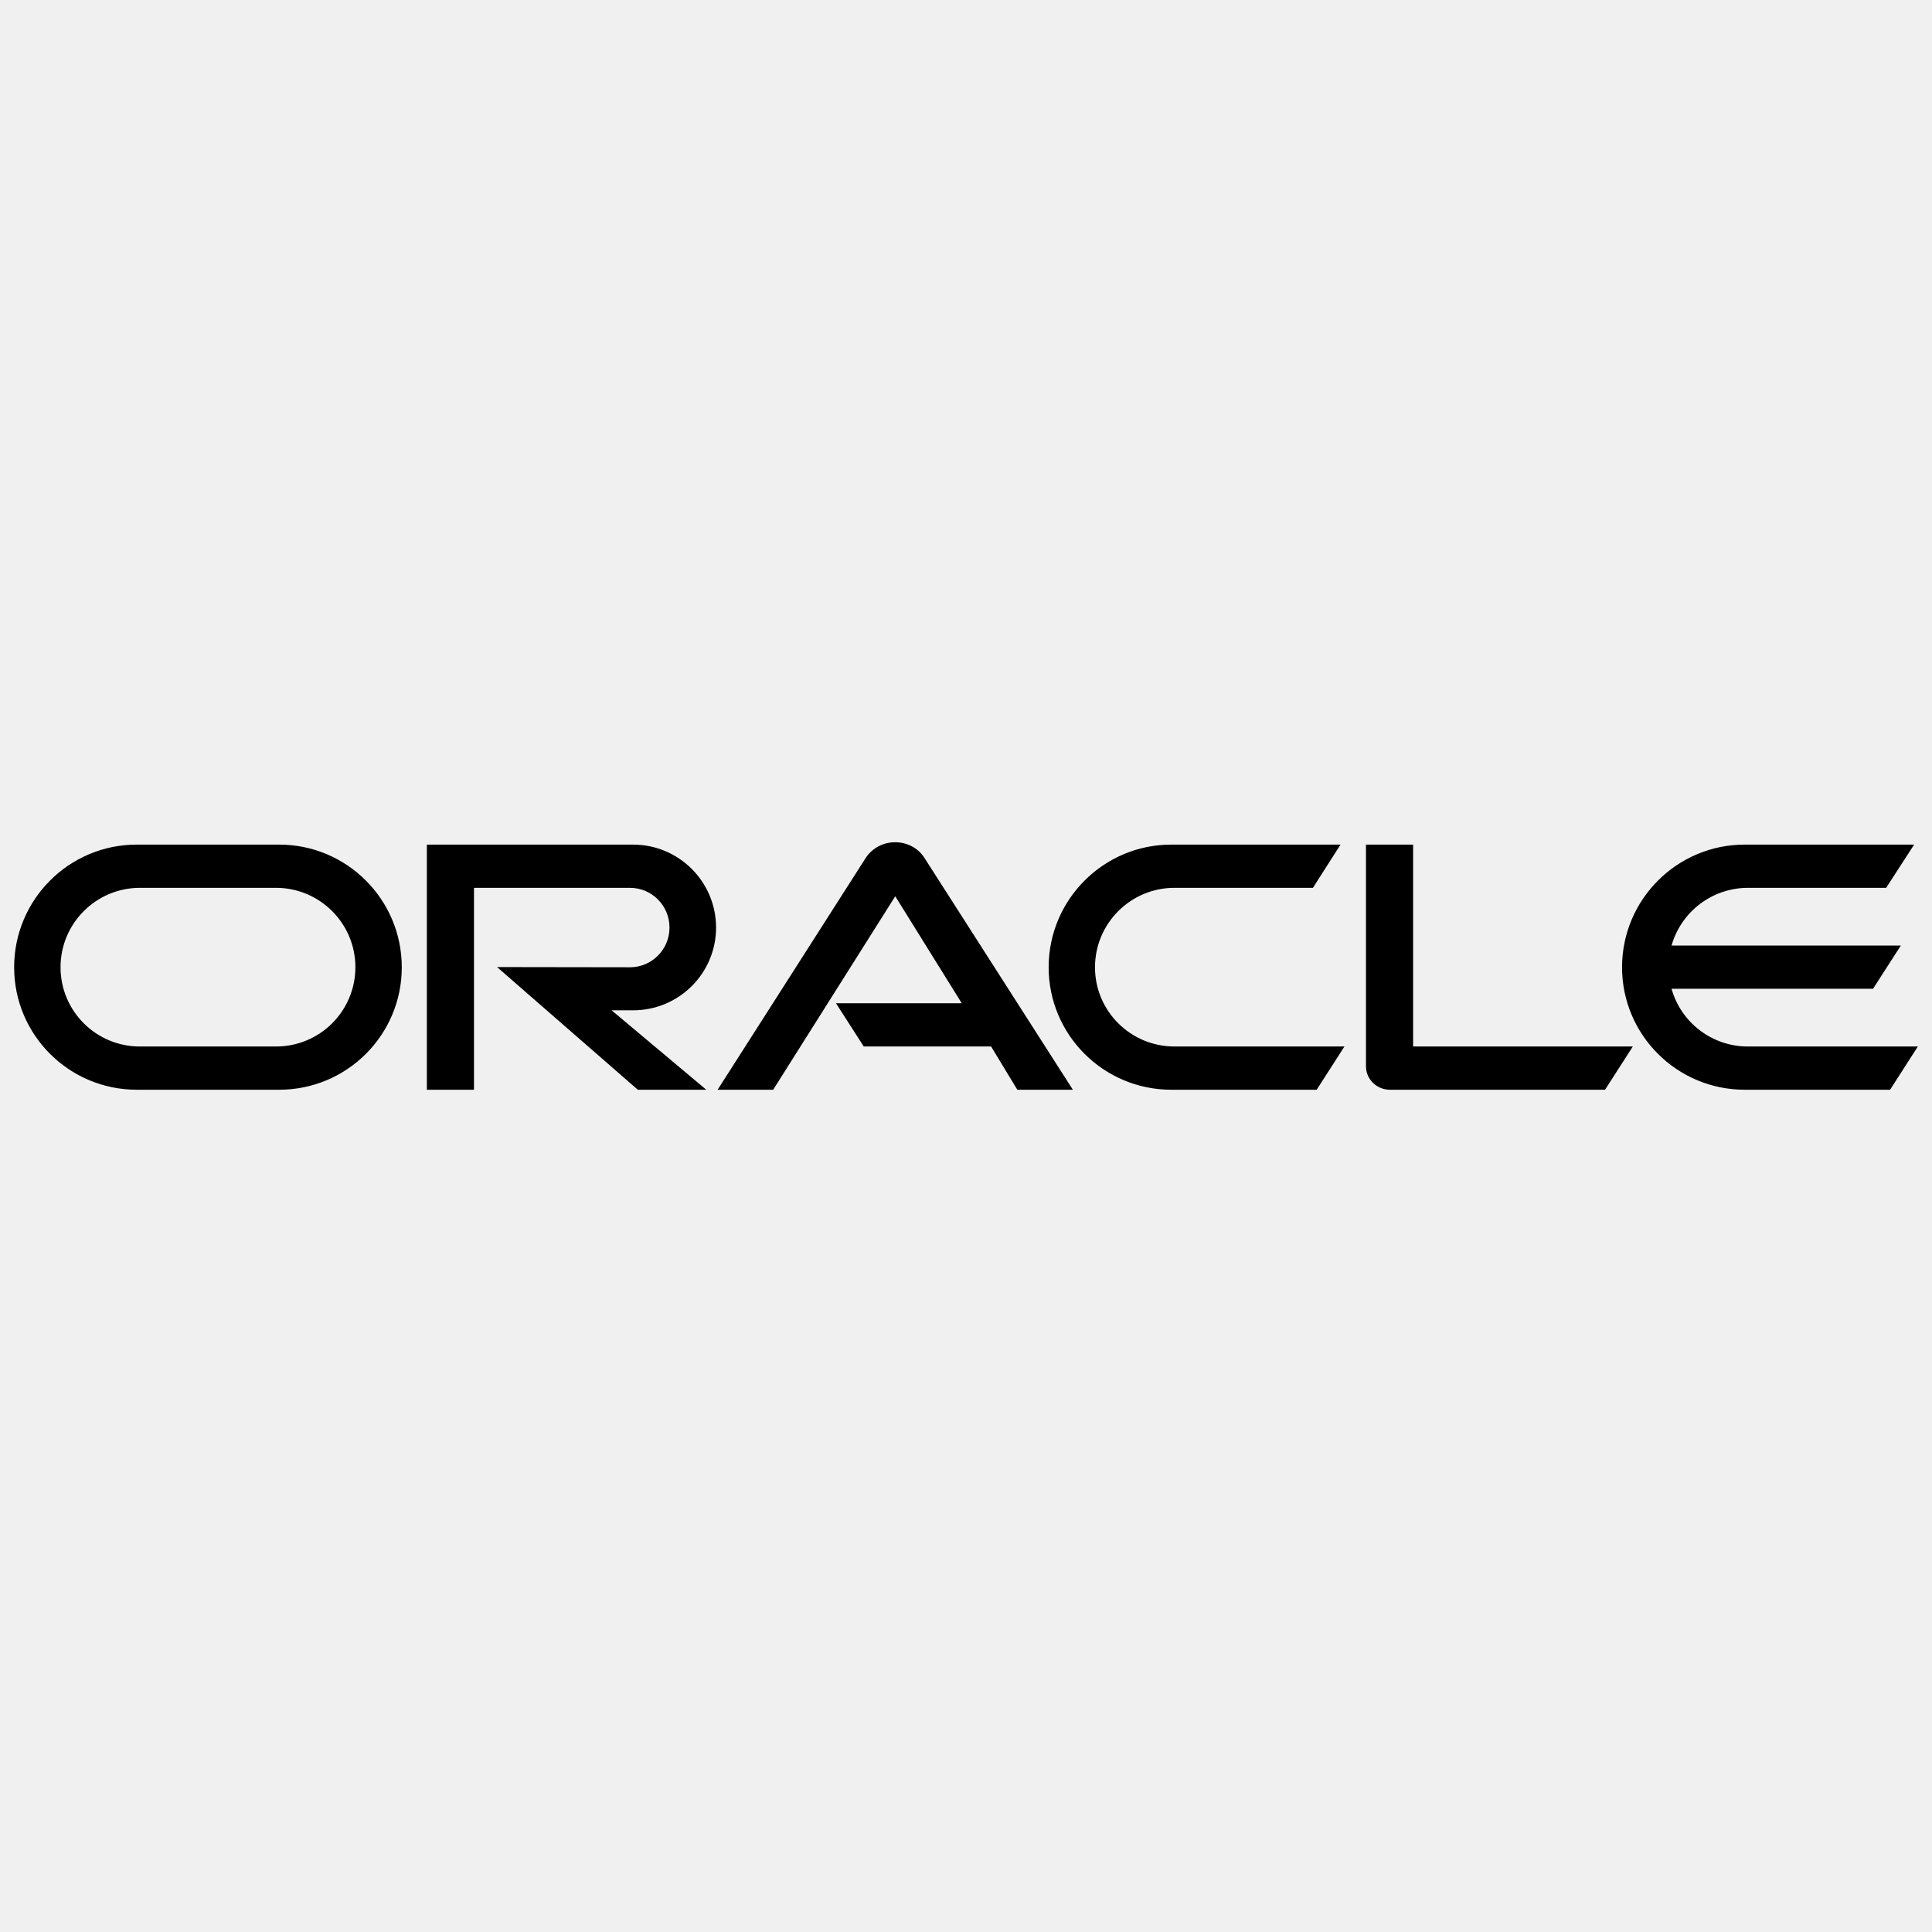
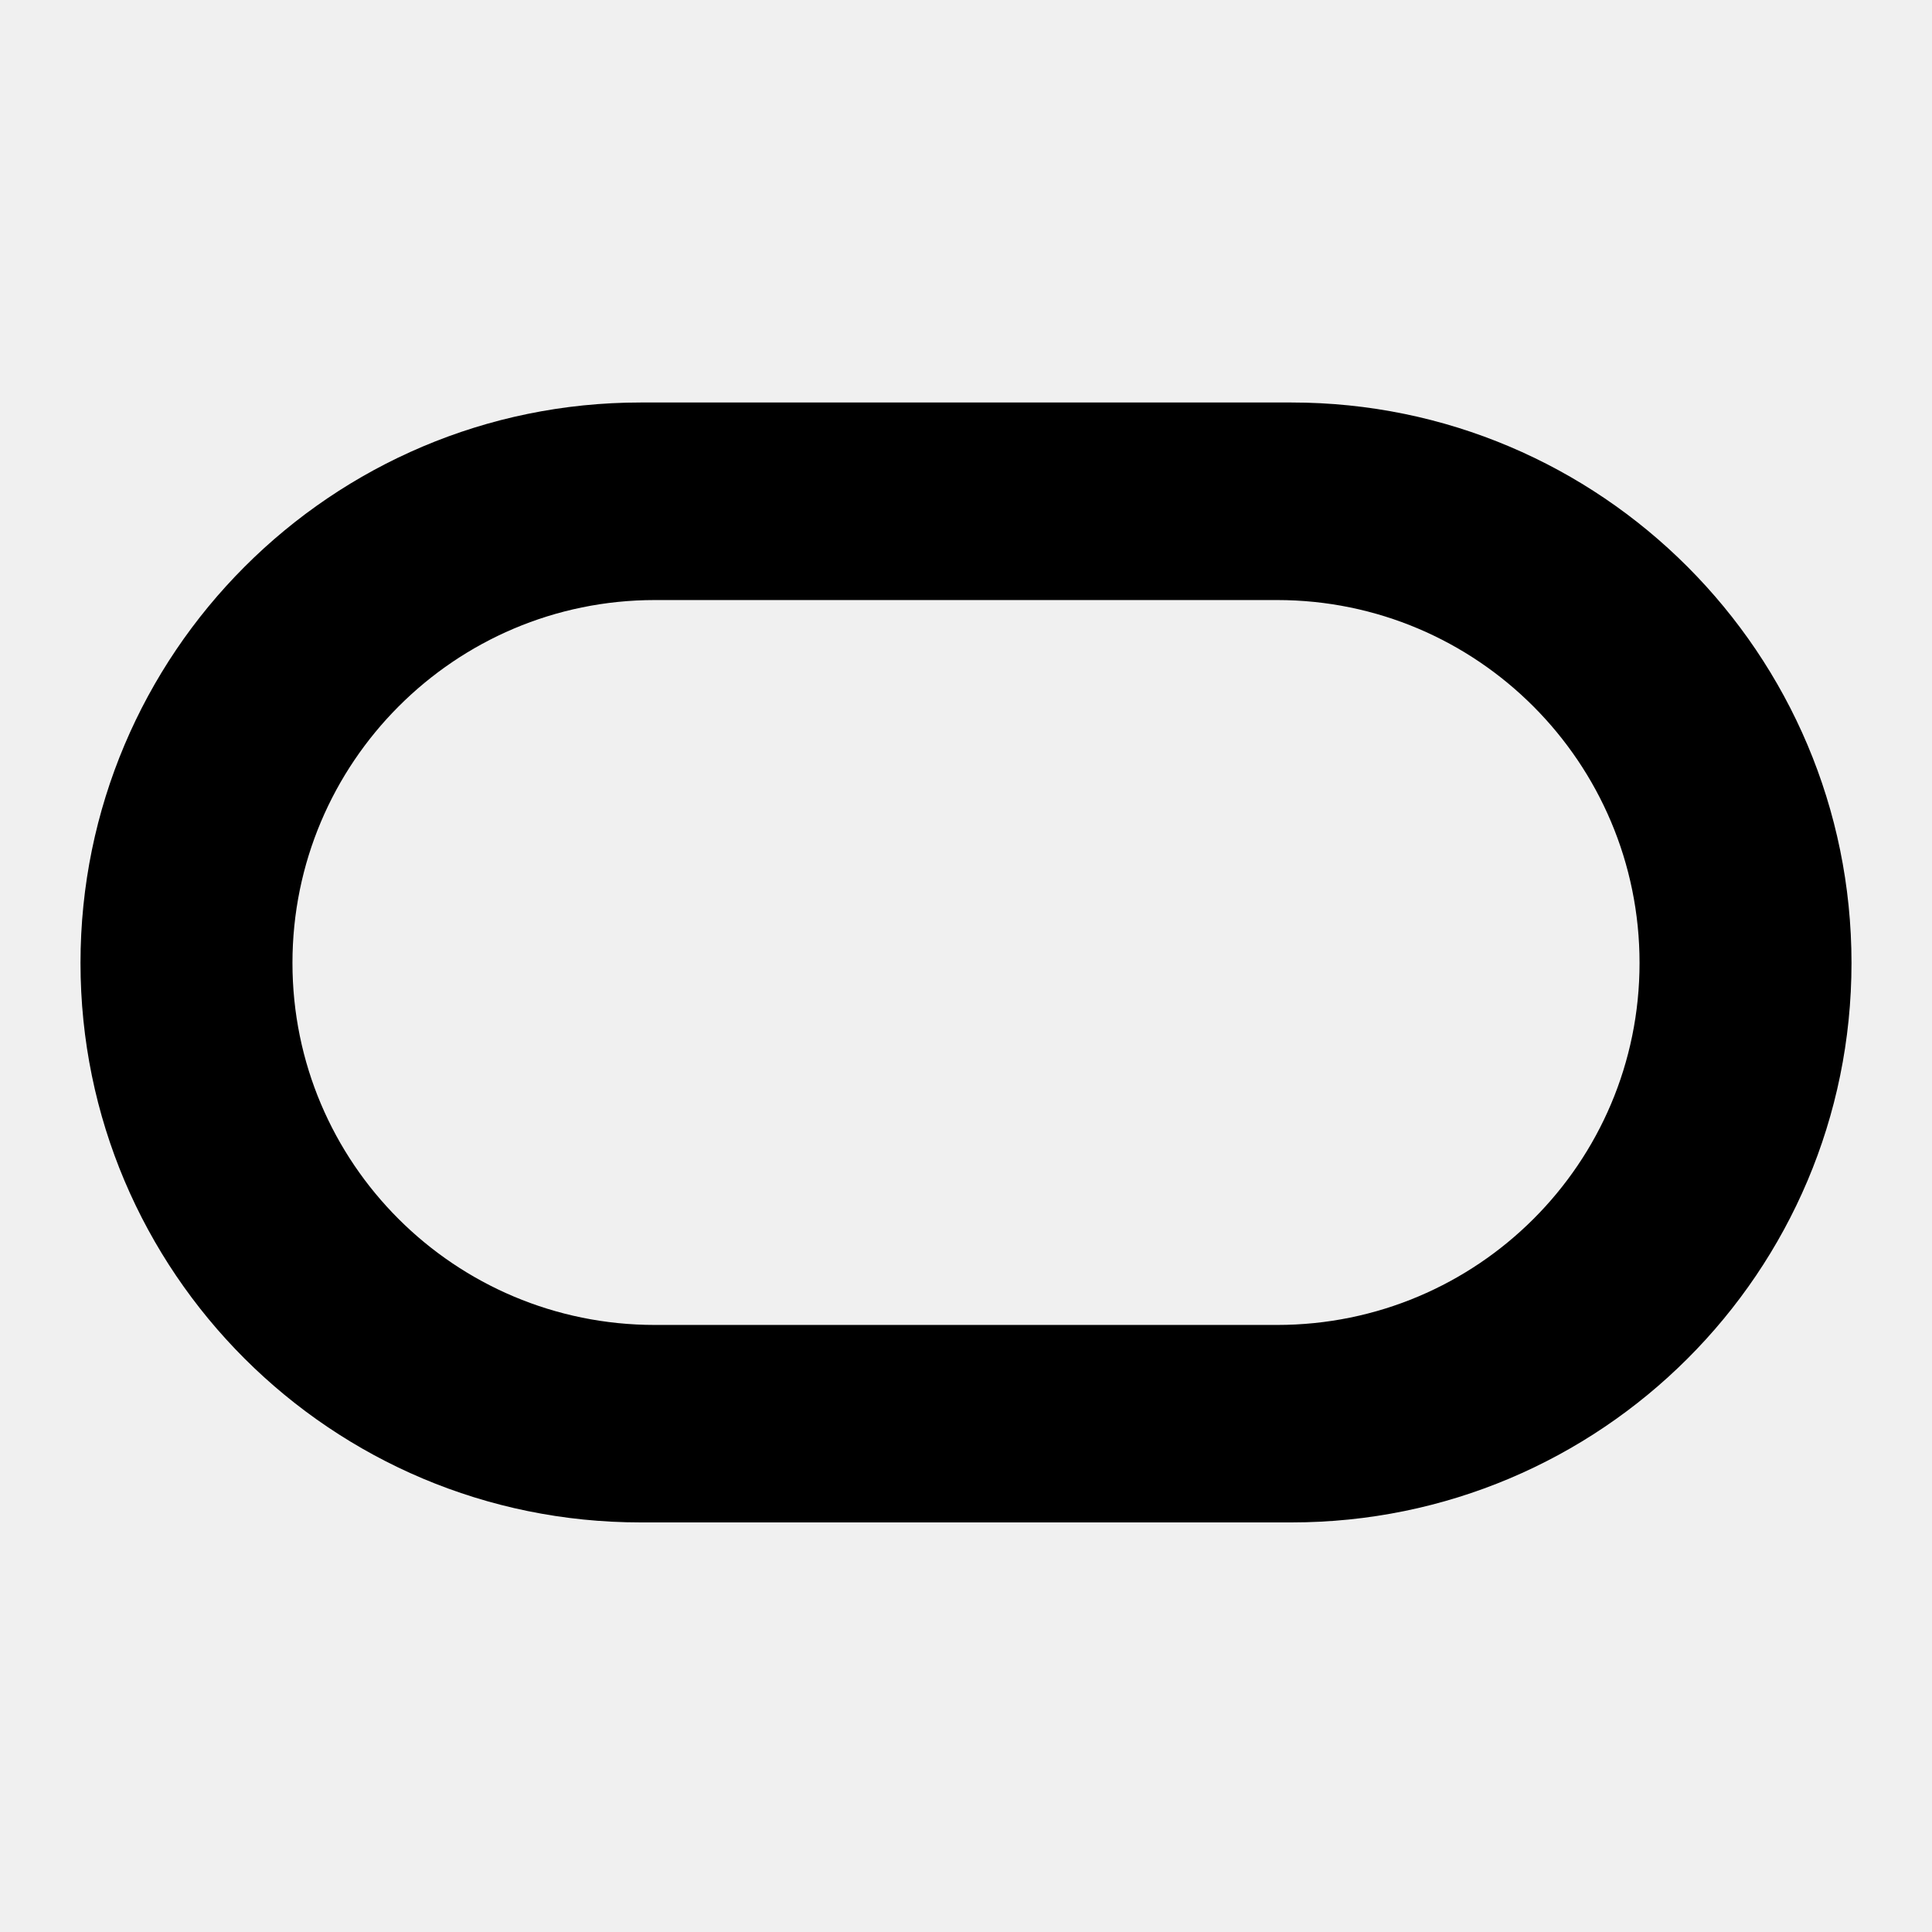
- <svg xmlns="http://www.w3.org/2000/svg" viewBox="0 0 128 128">
+ <svg xmlns="http://www.w3.org/2000/svg" width="800px" height="800px" viewBox="0 0 24 24">
  <style>
        path {
            fill: black;
        }
        @media (prefers-color-scheme: dark) {
            path { fill: white; }
        }
    </style>
-   <path fill="#EA1B22" d="M55.387 66.469h8.333l-4.407-7.09-8.088 12.819h-3.681L57.382 56.8a2.324 2.324 0 011.931-.998c.765 0 1.478.363 1.892.972l9.876 15.424H67.4l-1.736-2.865h-8.438l-1.839-2.864zm38.235 2.864V55.958h-3.123v14.685c0 .402.156.791.454 1.089.298.298.7.466 1.141.466h14.244l1.841-2.865H93.622zm-51.677-2.397c3.033 0 5.496-2.449 5.496-5.482s-2.462-5.496-5.496-5.496H28.28v16.241h3.123V58.822h10.335c1.452 0 2.618 1.18 2.618 2.631s-1.167 2.631-2.618 2.631l-8.806-.013 9.324 8.127h4.538l-6.274-5.263h1.425zM9.059 72.198c-4.483 0-8.122-3.629-8.122-8.114s3.638-8.127 8.122-8.127h9.439c4.485 0 8.121 3.643 8.121 8.127s-3.636 8.114-8.121 8.114H9.059zm9.229-2.865a5.25 5.25 0 005.258-5.249 5.262 5.262 0 00-5.258-5.263H9.267a5.262 5.262 0 00-5.256 5.263 5.25 5.25 0 005.256 5.249h9.021zm59.314 2.865c-4.484 0-8.126-3.629-8.126-8.114s3.642-8.127 8.126-8.127h11.212l-1.829 2.864H77.81a5.267 5.267 0 00-5.264 5.263c0 2.903 2.36 5.249 5.264 5.249h11.263l-1.84 2.865h-9.631zm38.197-2.865a5.25 5.25 0 01-5.055-3.824h13.35l1.84-2.864h-15.19a5.266 5.266 0 015.055-3.824h9.163l1.854-2.864h-11.225c-4.484 0-8.126 3.643-8.126 8.127s3.642 8.114 8.126 8.114h9.631l1.841-2.865h-11.264" />
+   <path fill="#F00" fill-rule="evenodd" d="M7.957,18.912 C4.117,18.912 1,15.803 1,11.962 C1,8.12 4.117,5 7.957,5 L16.044,5 C19.886,5 23,8.12 23,11.962 C23,15.803 19.886,18.912 16.044,18.912 L7.957,18.912 L7.957,18.912 Z M15.864,16.459 C18.352,16.459 20.367,14.449 20.367,11.962 C20.367,9.475 18.352,7.454 15.864,7.454 L8.136,7.454 C5.649,7.454 3.633,9.475 3.633,11.962 C3.633,14.449 5.649,16.459 8.136,16.459 L15.864,16.459 L15.864,16.459 Z" />
</svg>
